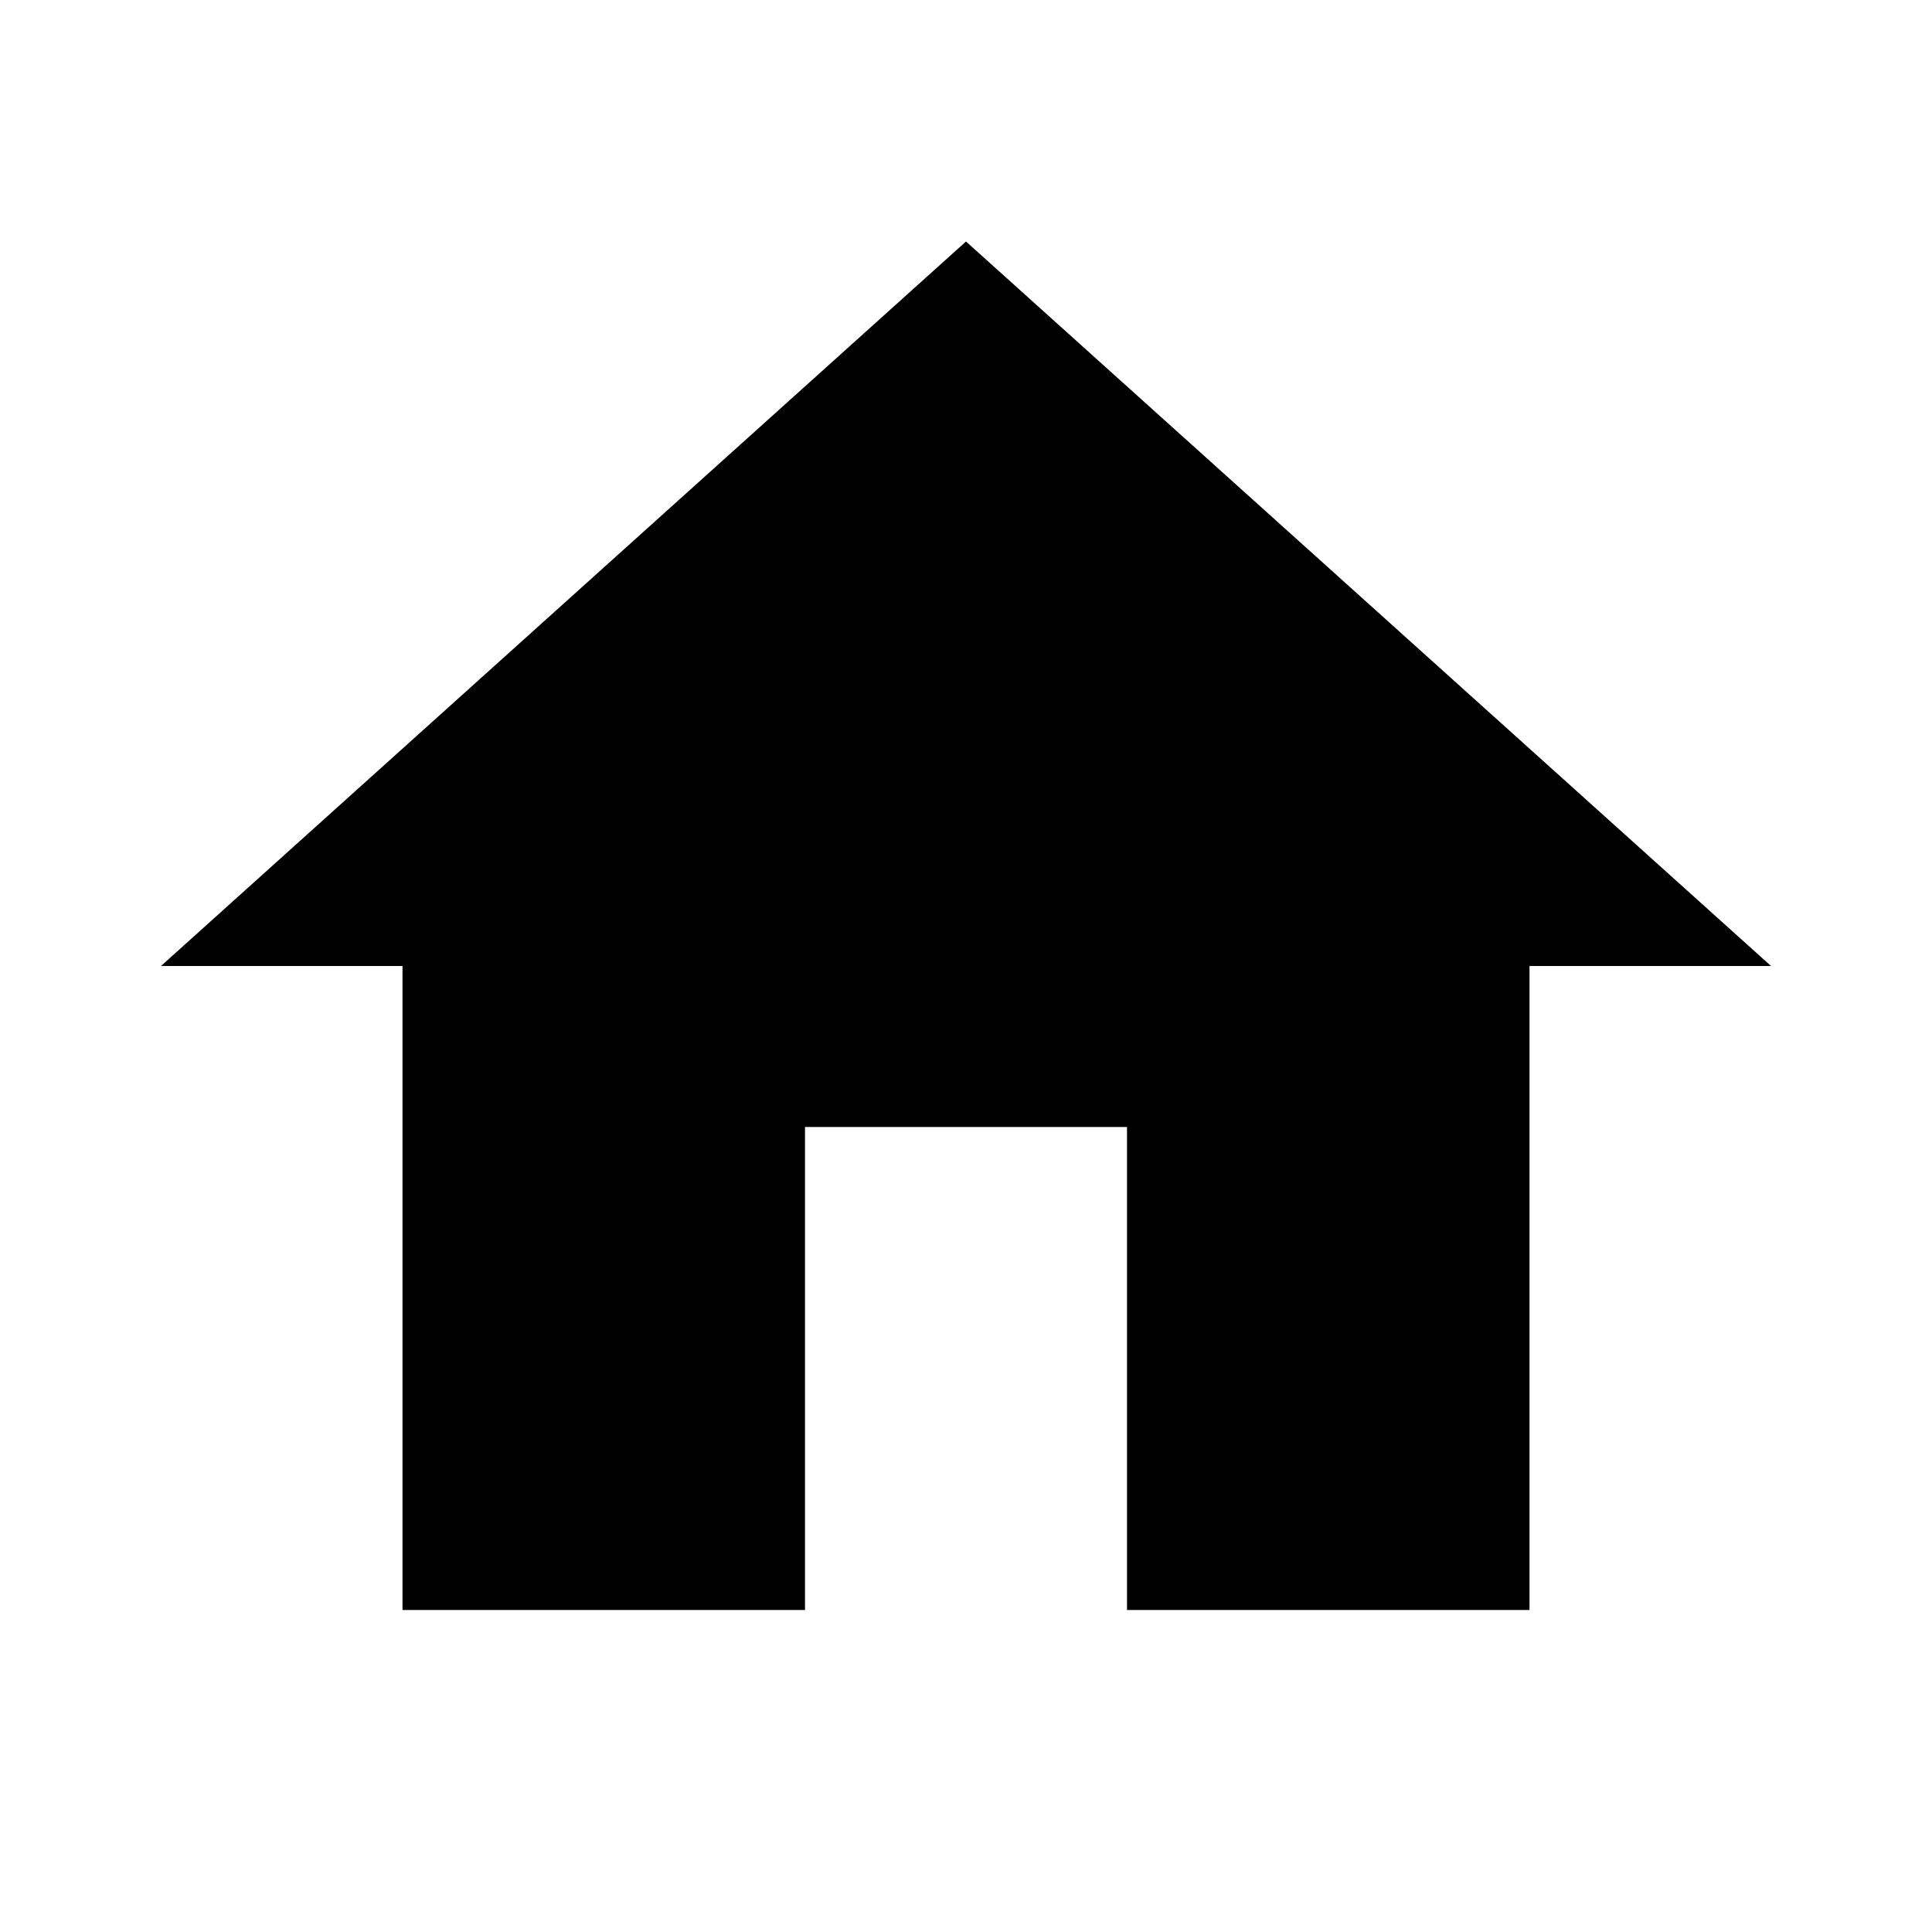
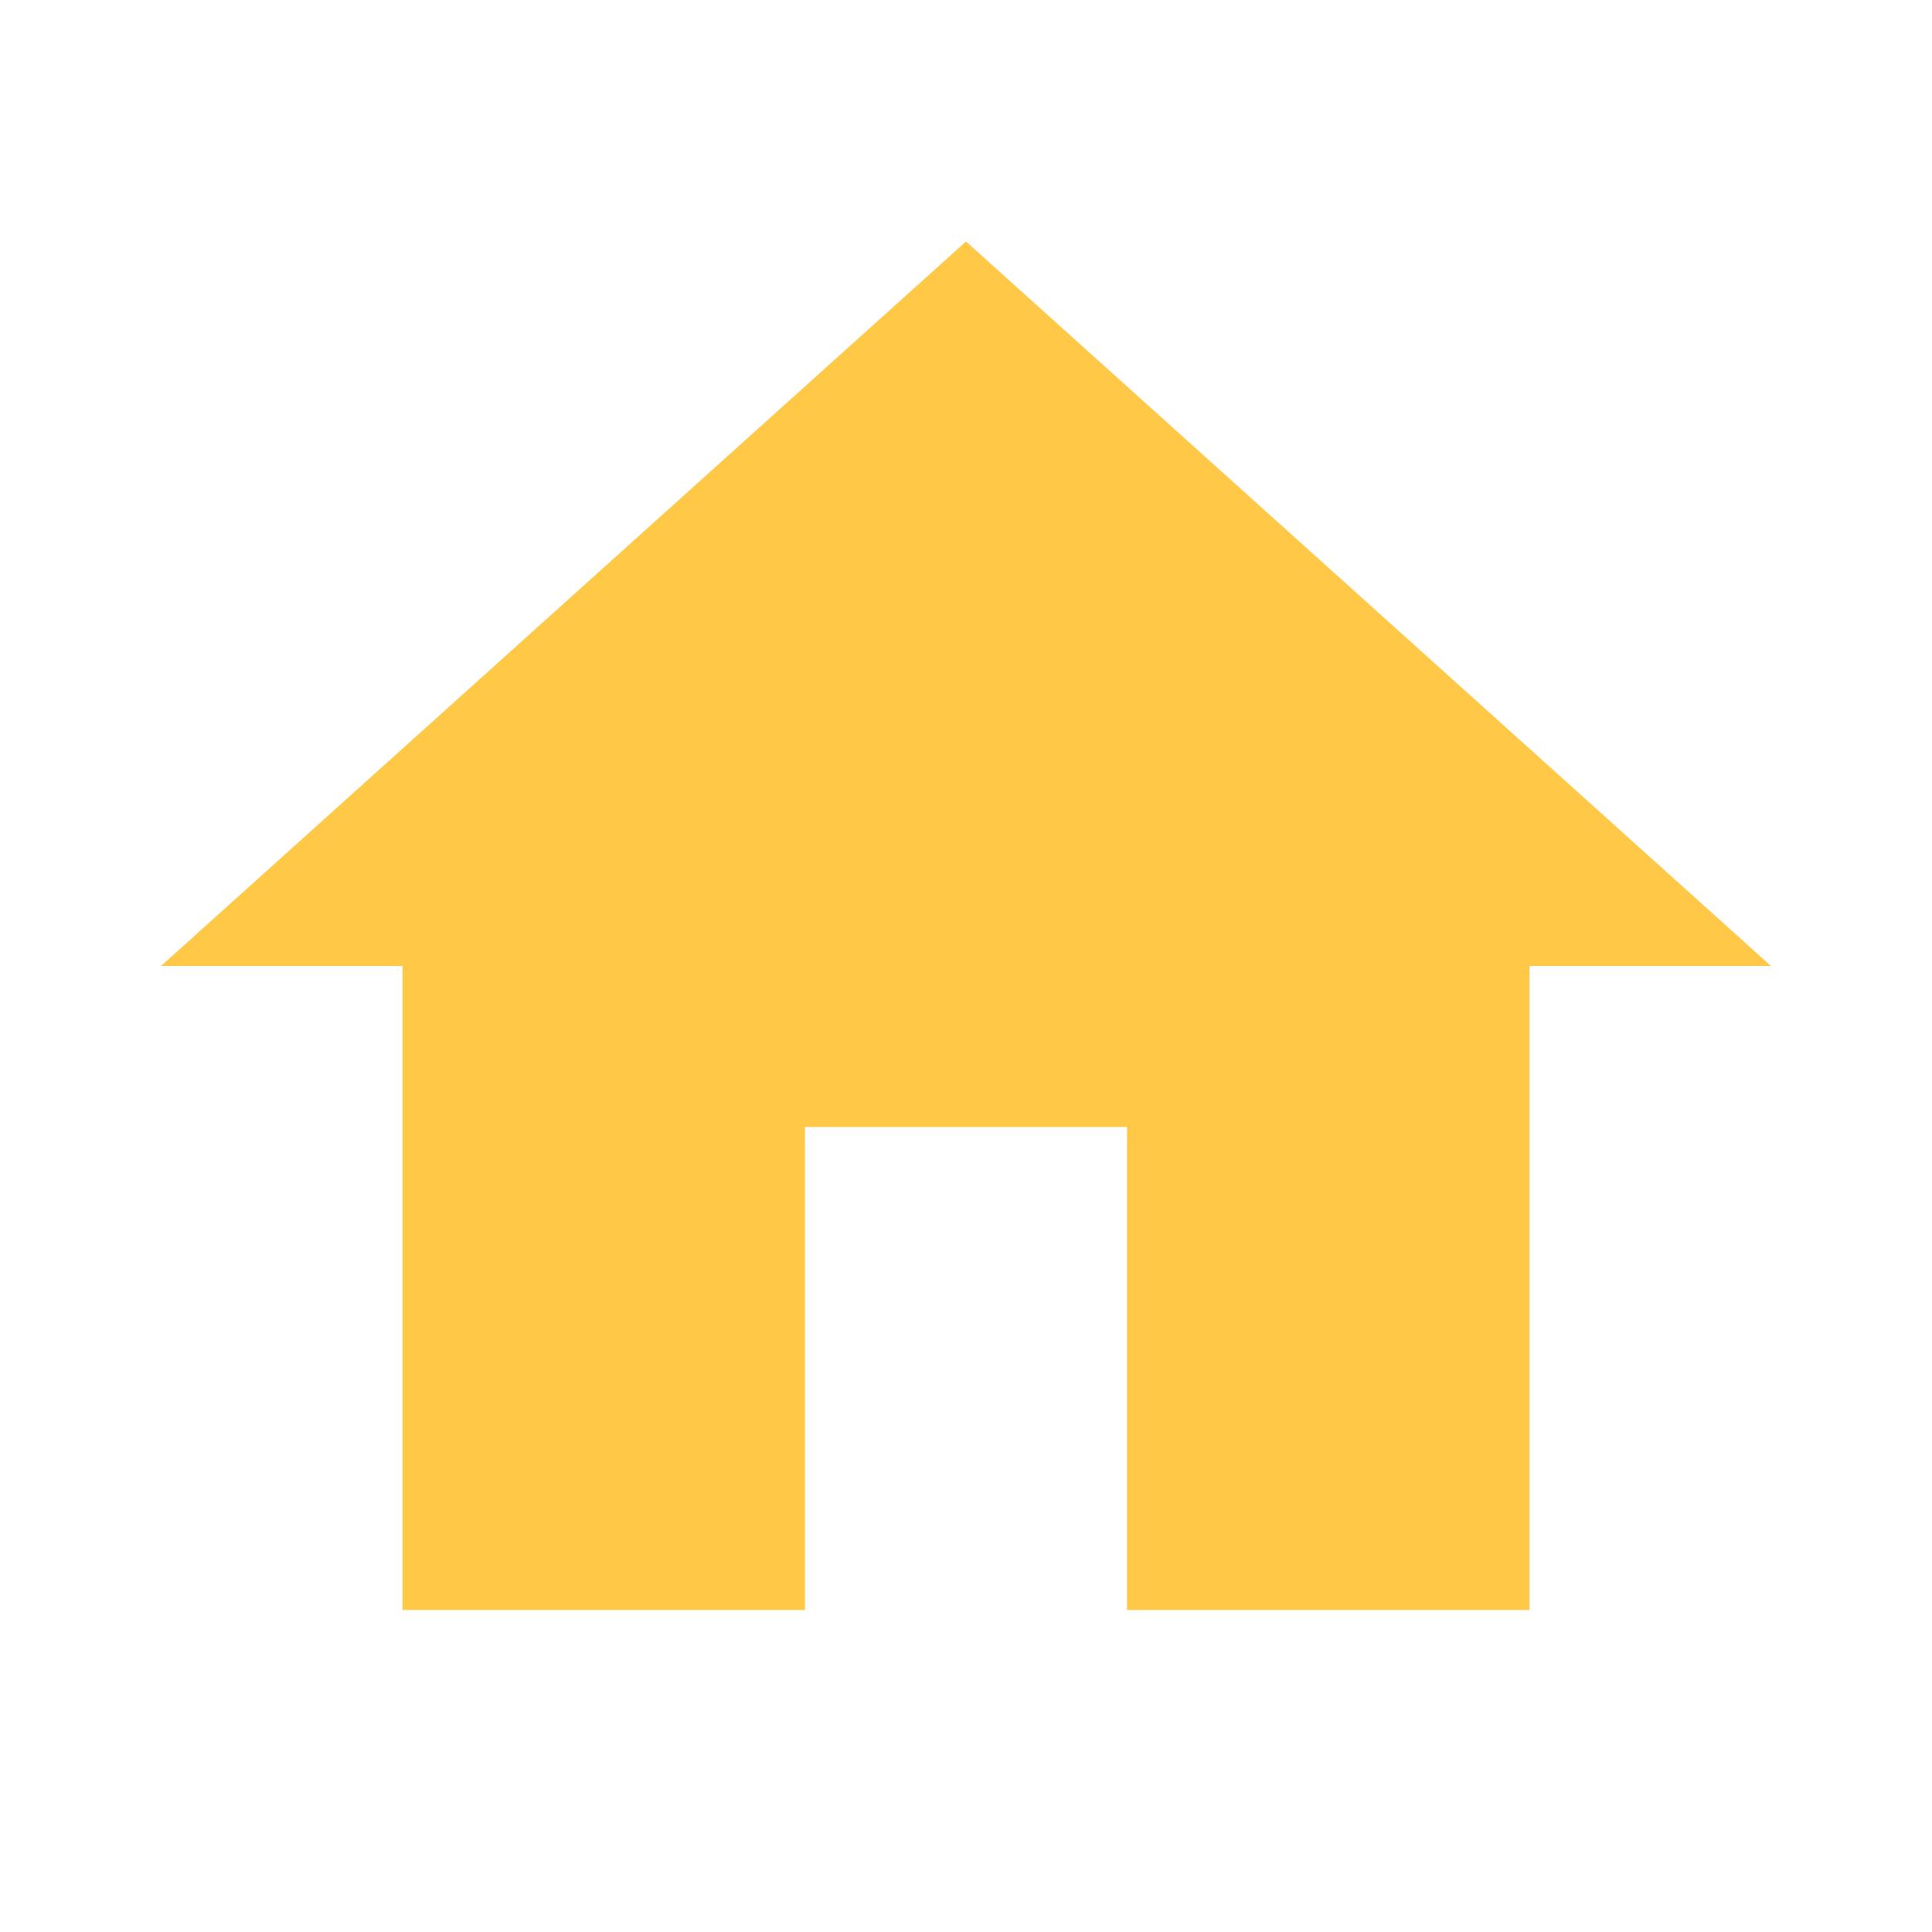
- <svg xmlns="http://www.w3.org/2000/svg" height="24px" viewBox="0 0 24 24" width="24px" fill="#000000">
+ <svg xmlns="http://www.w3.org/2000/svg" height="24px" viewBox="0 0 24 24" width="24px" fill="#ffc947">
  <path d="M0 0h24v24H0z" fill="none" />
  <path d="M10 20v-6h4v6h5v-8h3L12 3 2 12h3v8z" />
</svg>
